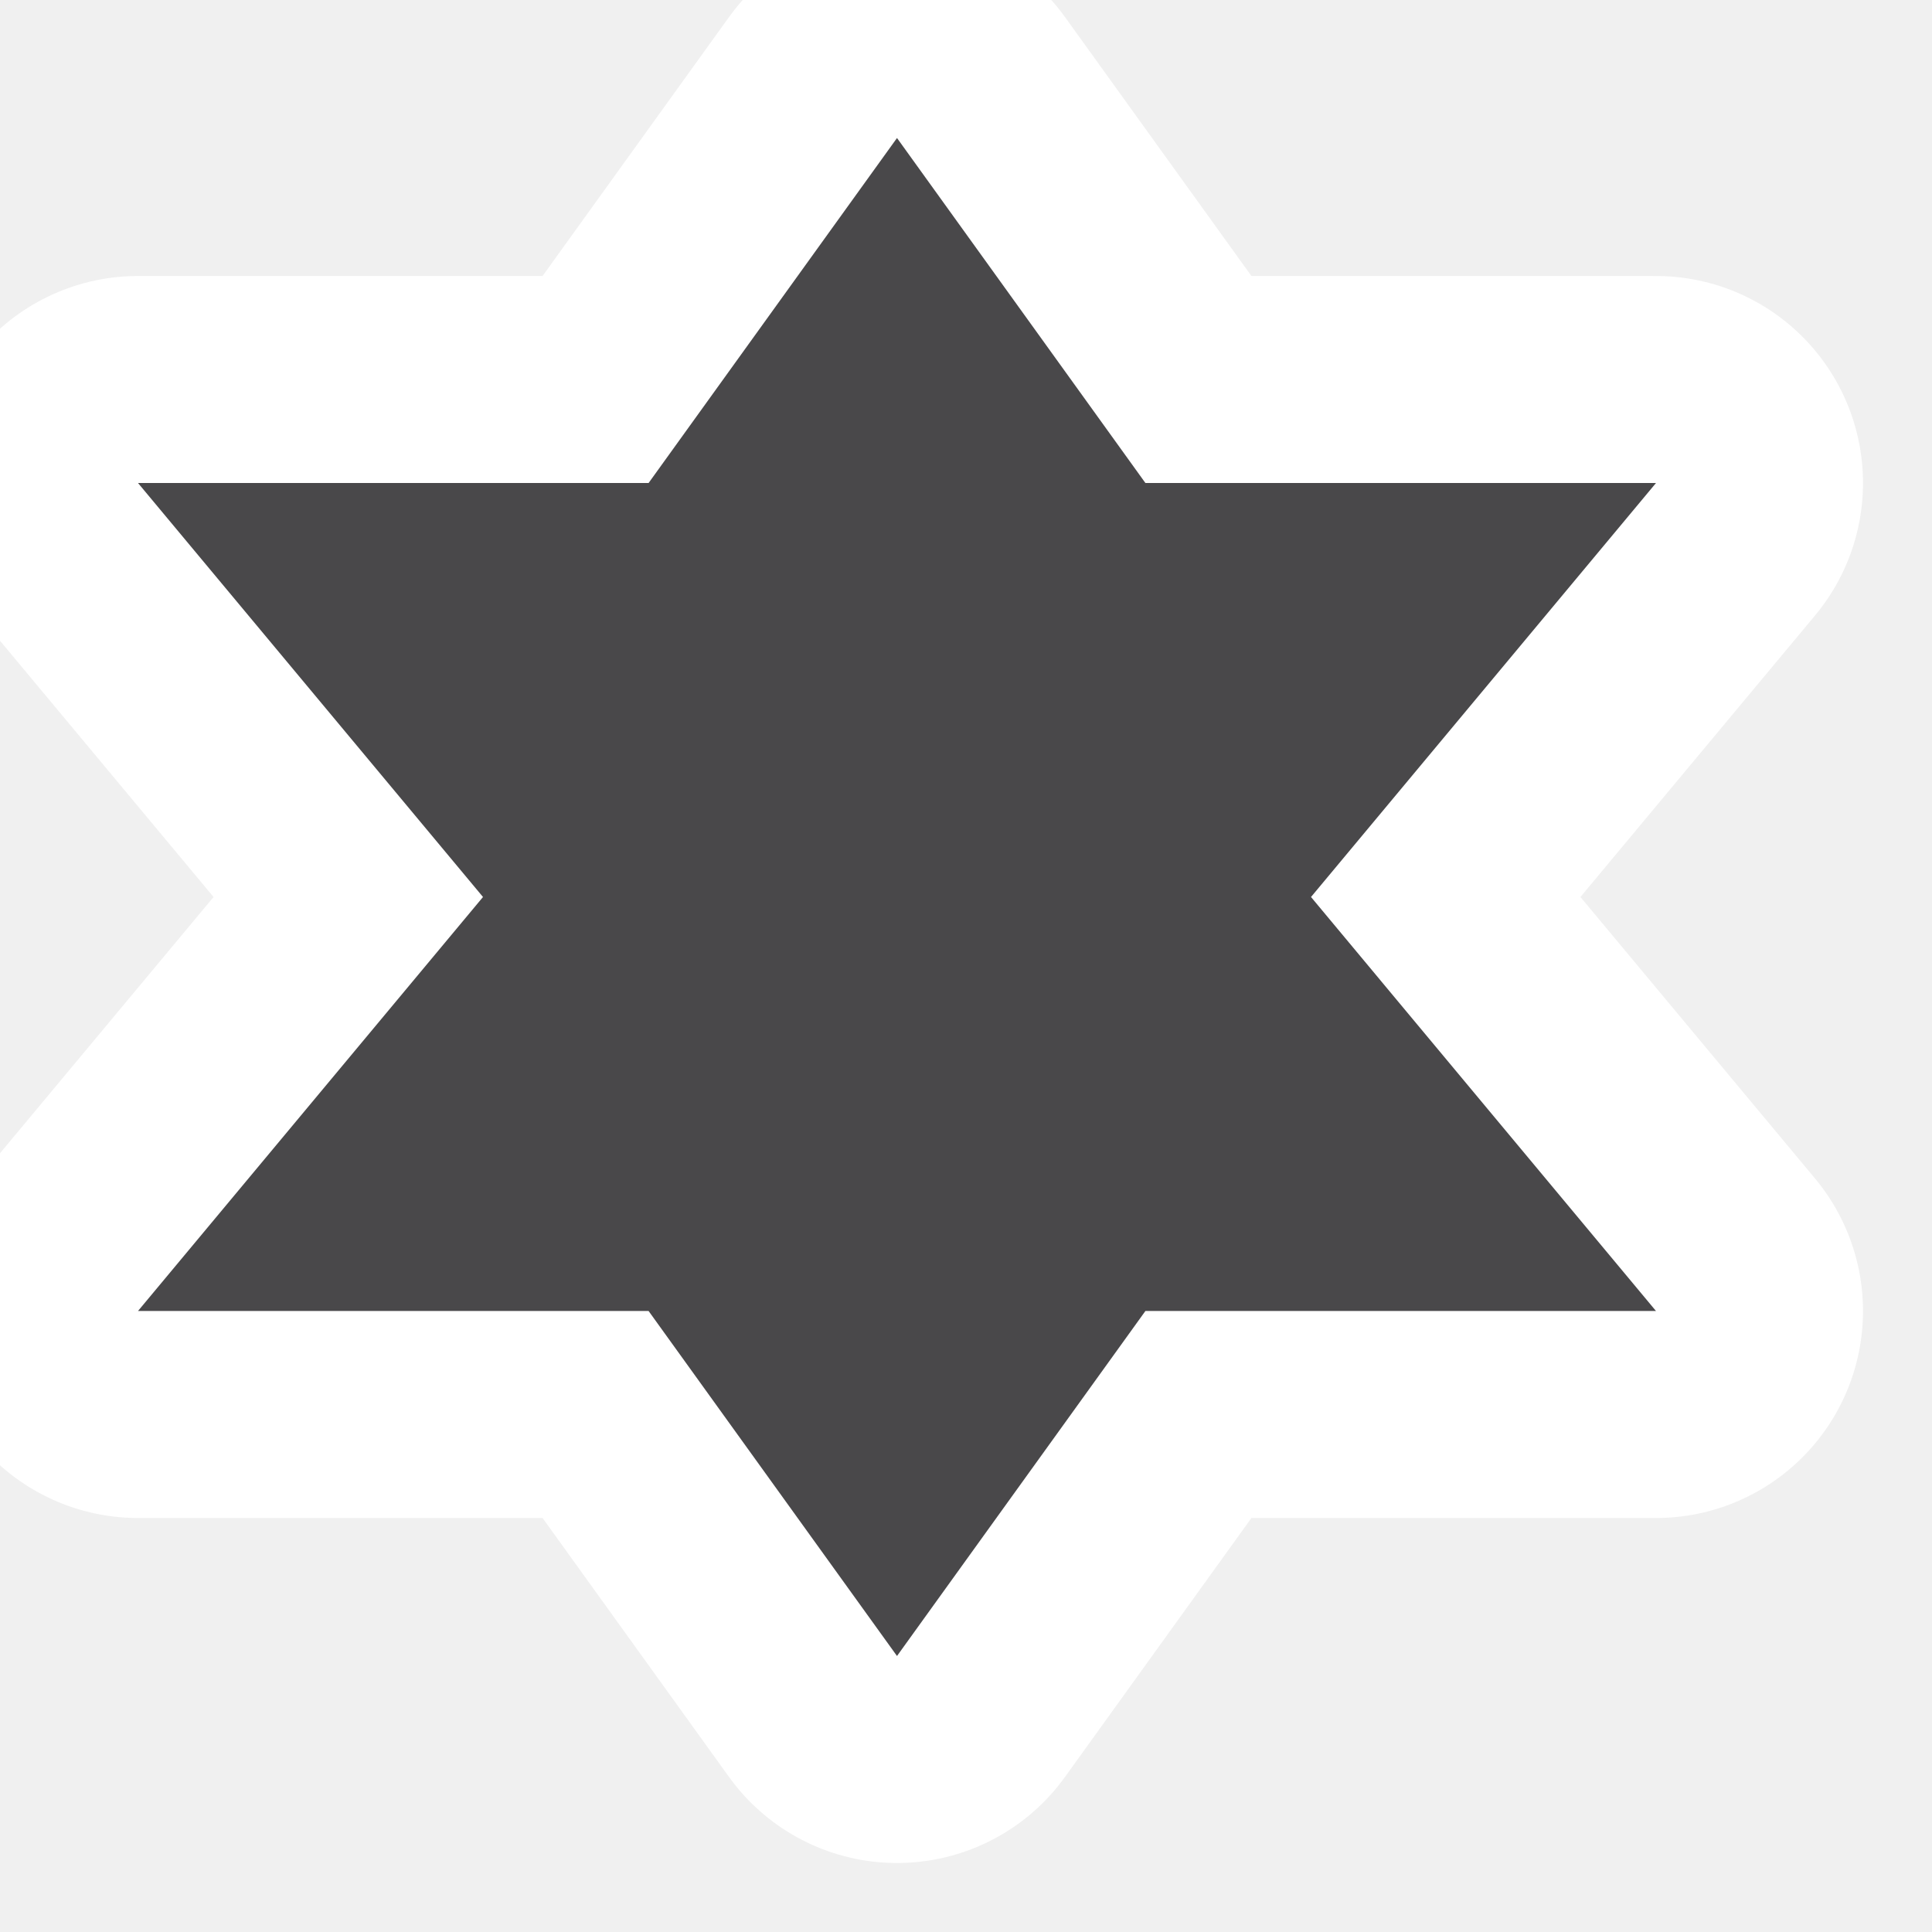
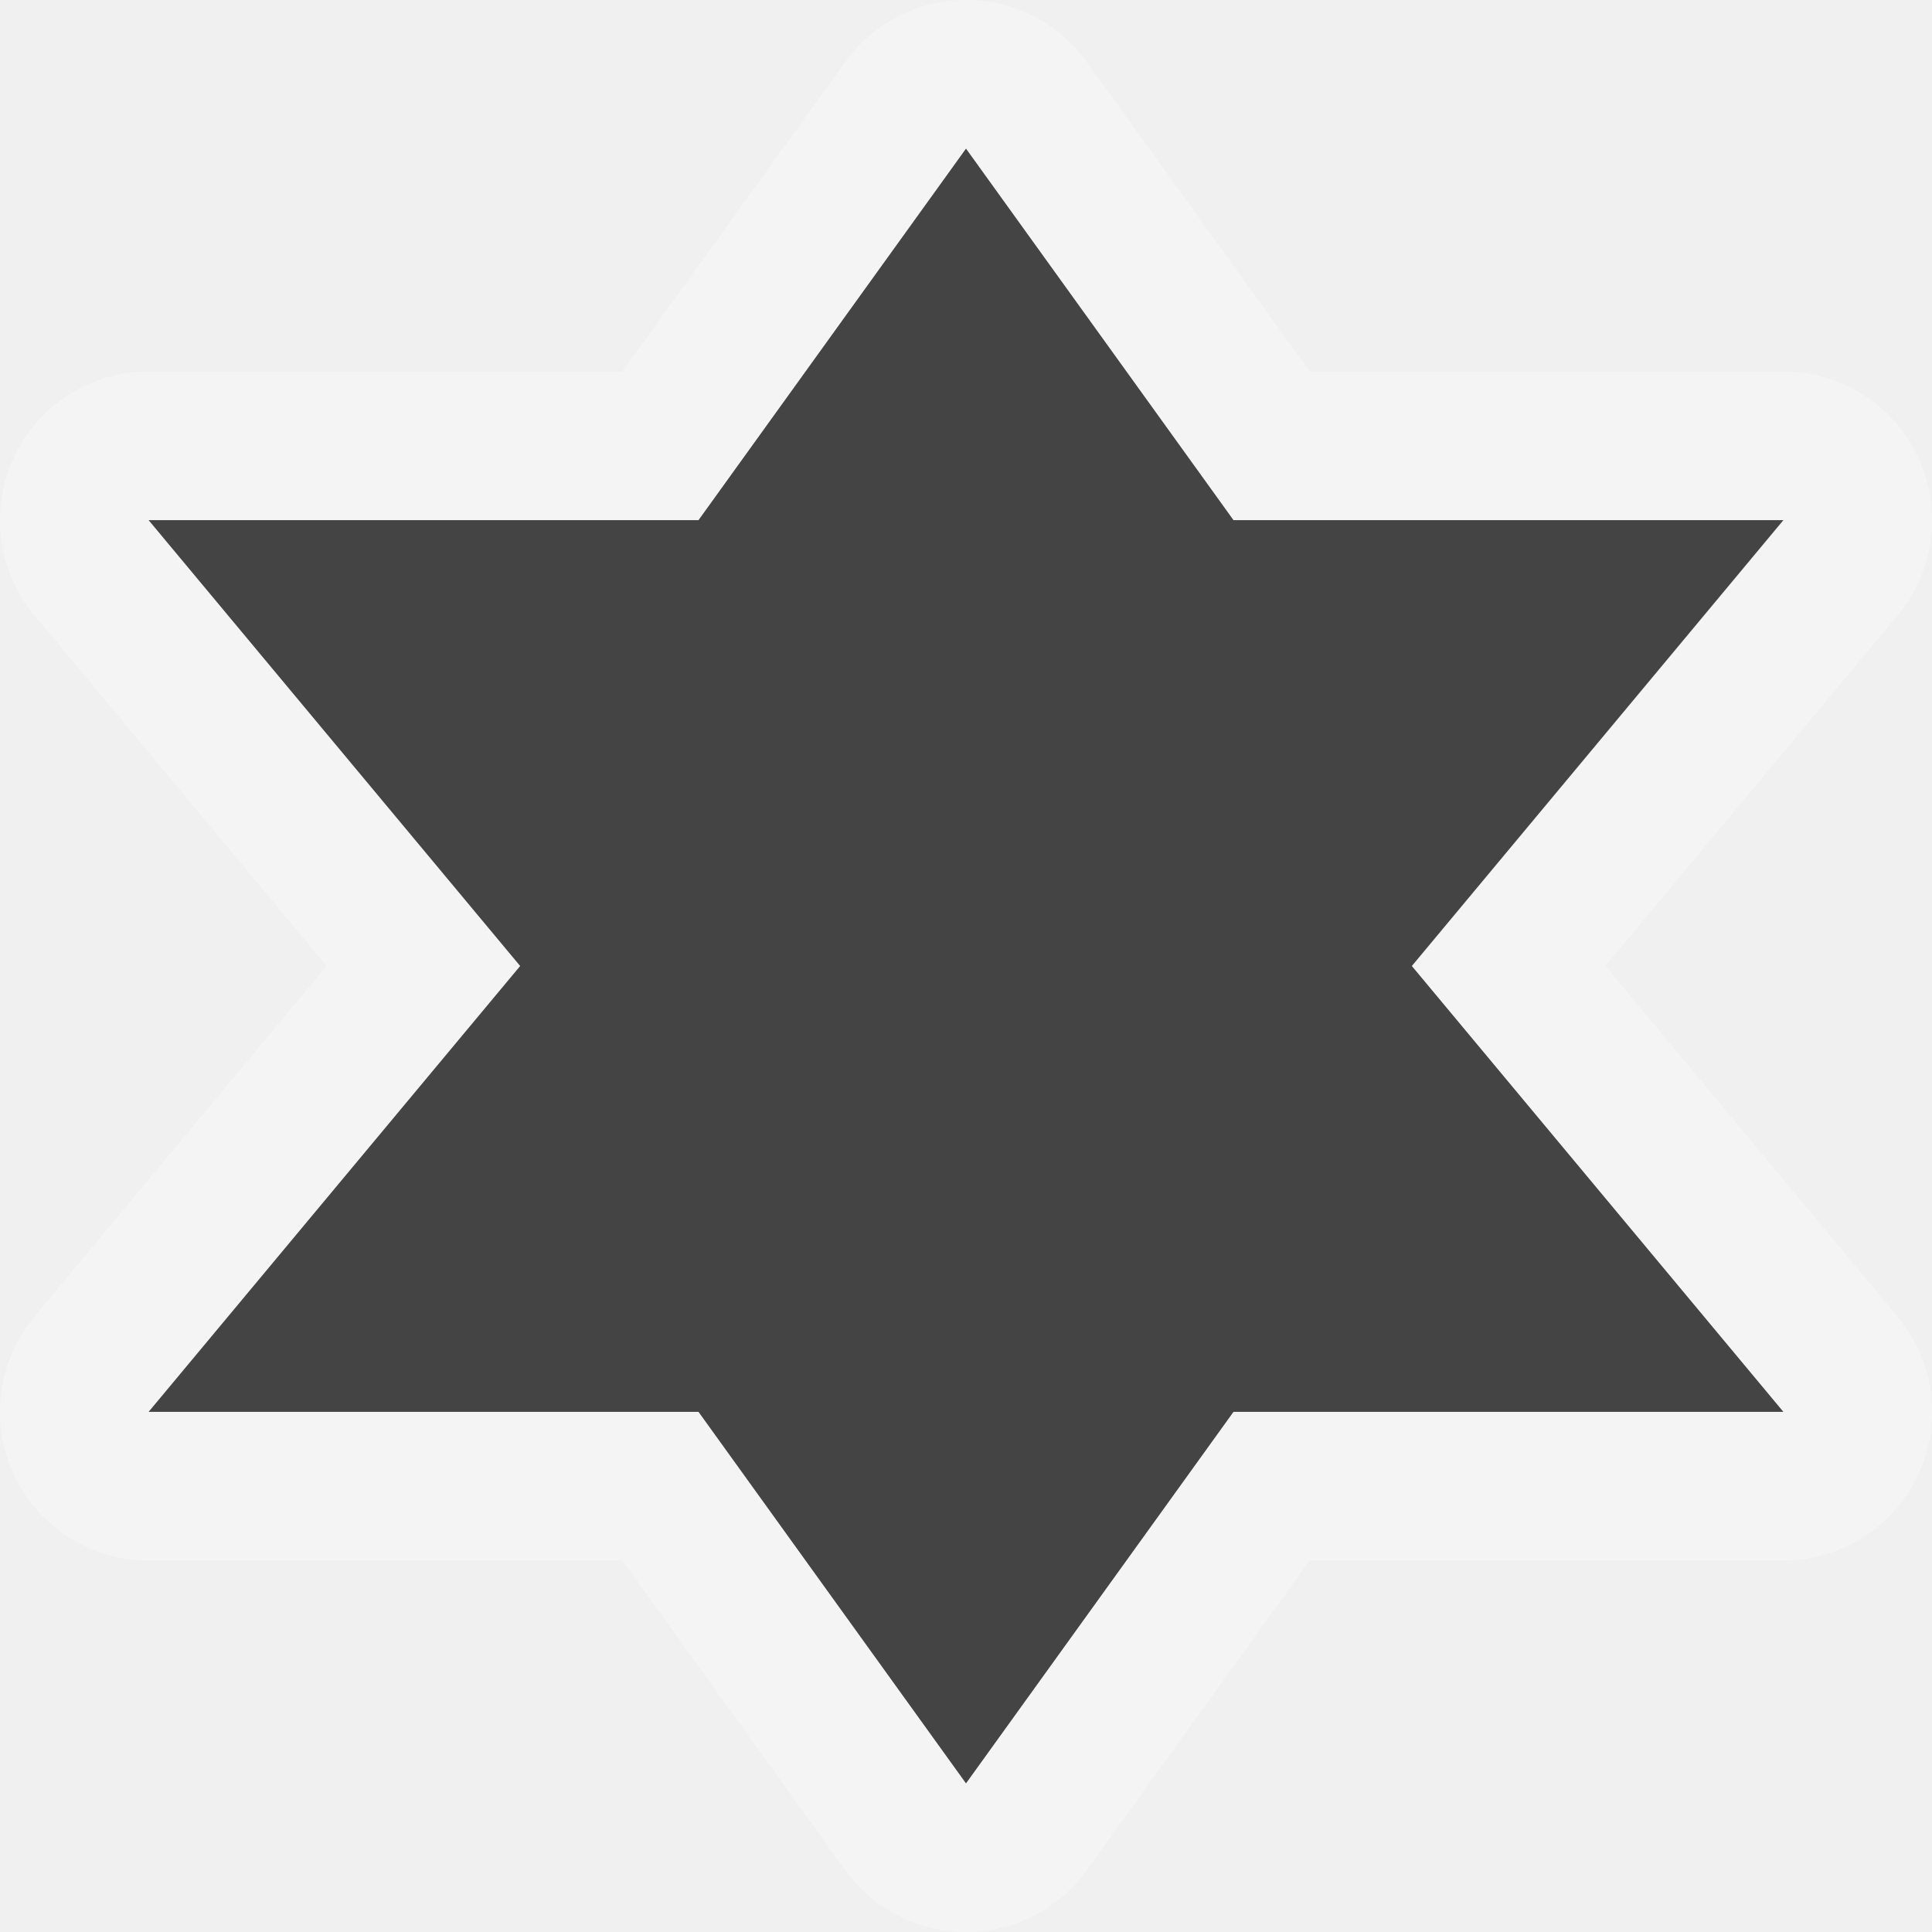
- <svg viewBox="-1 -1 14 14" width="14" height="14" data-reactid=".0.1.1.$religious-jewish-11=1svg88.0.0">
-   <path d="m 5.5,0 -1.8,2.5 -3.7,0 2.5,3 -2.5,3 3.7,0 1.8,2.5 1.8,-2.5 3.7,0 -2.5,-3 2.5,-3 -3.7,0 z" style="stroke-linejoin:round;stroke-miterlimit:4px;" fill="#fff" stroke="#fff" stroke-width="3" data-reactid=".0.1.1.$religious-jewish-11=1svg88.0.0.2:$religious-jewish-11=1svg-0-fill" />
-   <path fill="#49484a" d="m 5.5,0 -1.8,2.5 -3.7,0 2.5,3 -2.5,3 3.7,0 1.8,2.5 1.8,-2.5 3.7,0 -2.5,-3 2.5,-3 -3.7,0 z" data-reactid=".0.1.1.$religious-jewish-11=1svg88.0.0.3:$religious-jewish-11=1svg-0-fill" />
+ <svg viewBox="-1 -1 13 13" width="13" height="13" data-reactid=".0.1.1.$religious-jewish-11=1svg88.0.0">
+   <path d="m 5.5,0 -1.8,2.5 -3.7,0 2.5,3 -2.5,3 3.7,0 1.8,2.5 1.8,-2.5 3.7,0 -2.5,-3 2.5,-3 -3.7,0 z" style="stroke-linejoin:round;stroke-miterlimit:4px;" fill="#ffffff" stroke="#ffffff" stroke-width="2" opacity="0.3" data-reactid=".0.1.1.$religious-jewish-11=1svg88.0.0.2:$religious-jewish-11=1svg-0-fill" />
+   <path fill="#444" d="m 5.5,0 -1.8,2.5 -3.7,0 2.5,3 -2.5,3 3.7,0 1.8,2.5 1.8,-2.5 3.7,0 -2.5,-3 2.5,-3 -3.7,0 z" data-reactid=".0.1.1.$religious-jewish-11=1svg88.0.0.3:$religious-jewish-11=1svg-0-fill" />
</svg>
